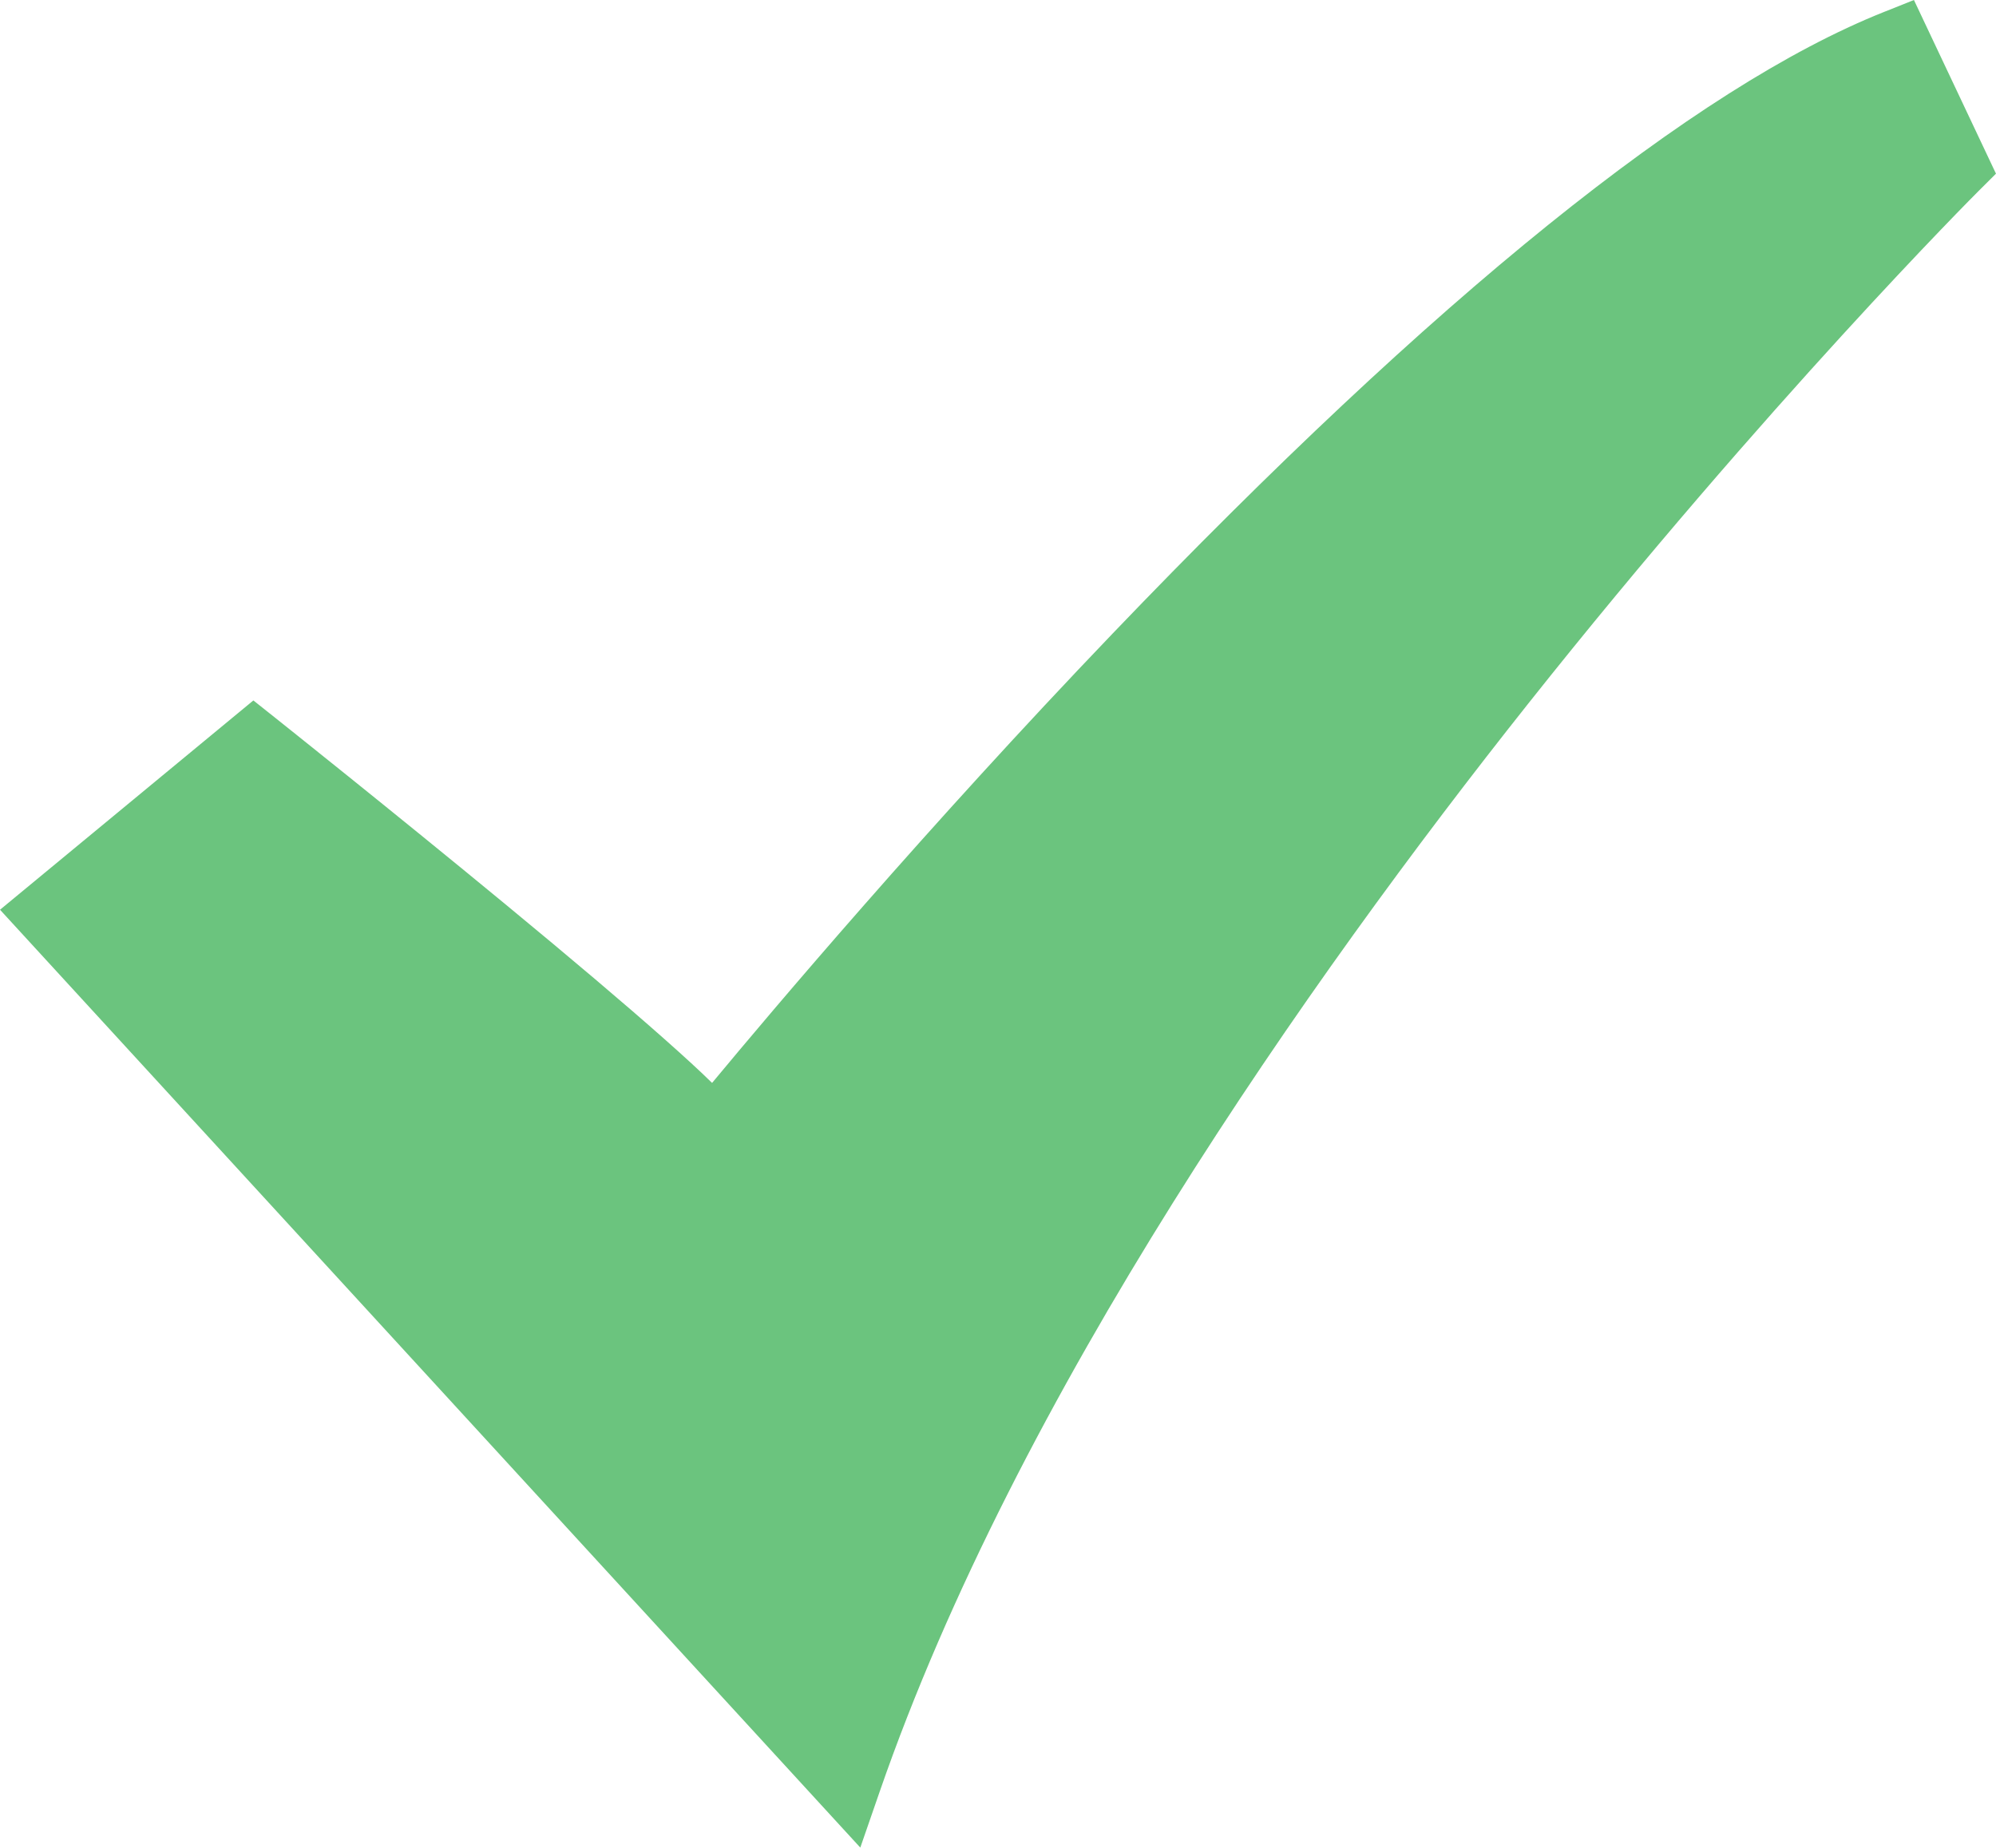
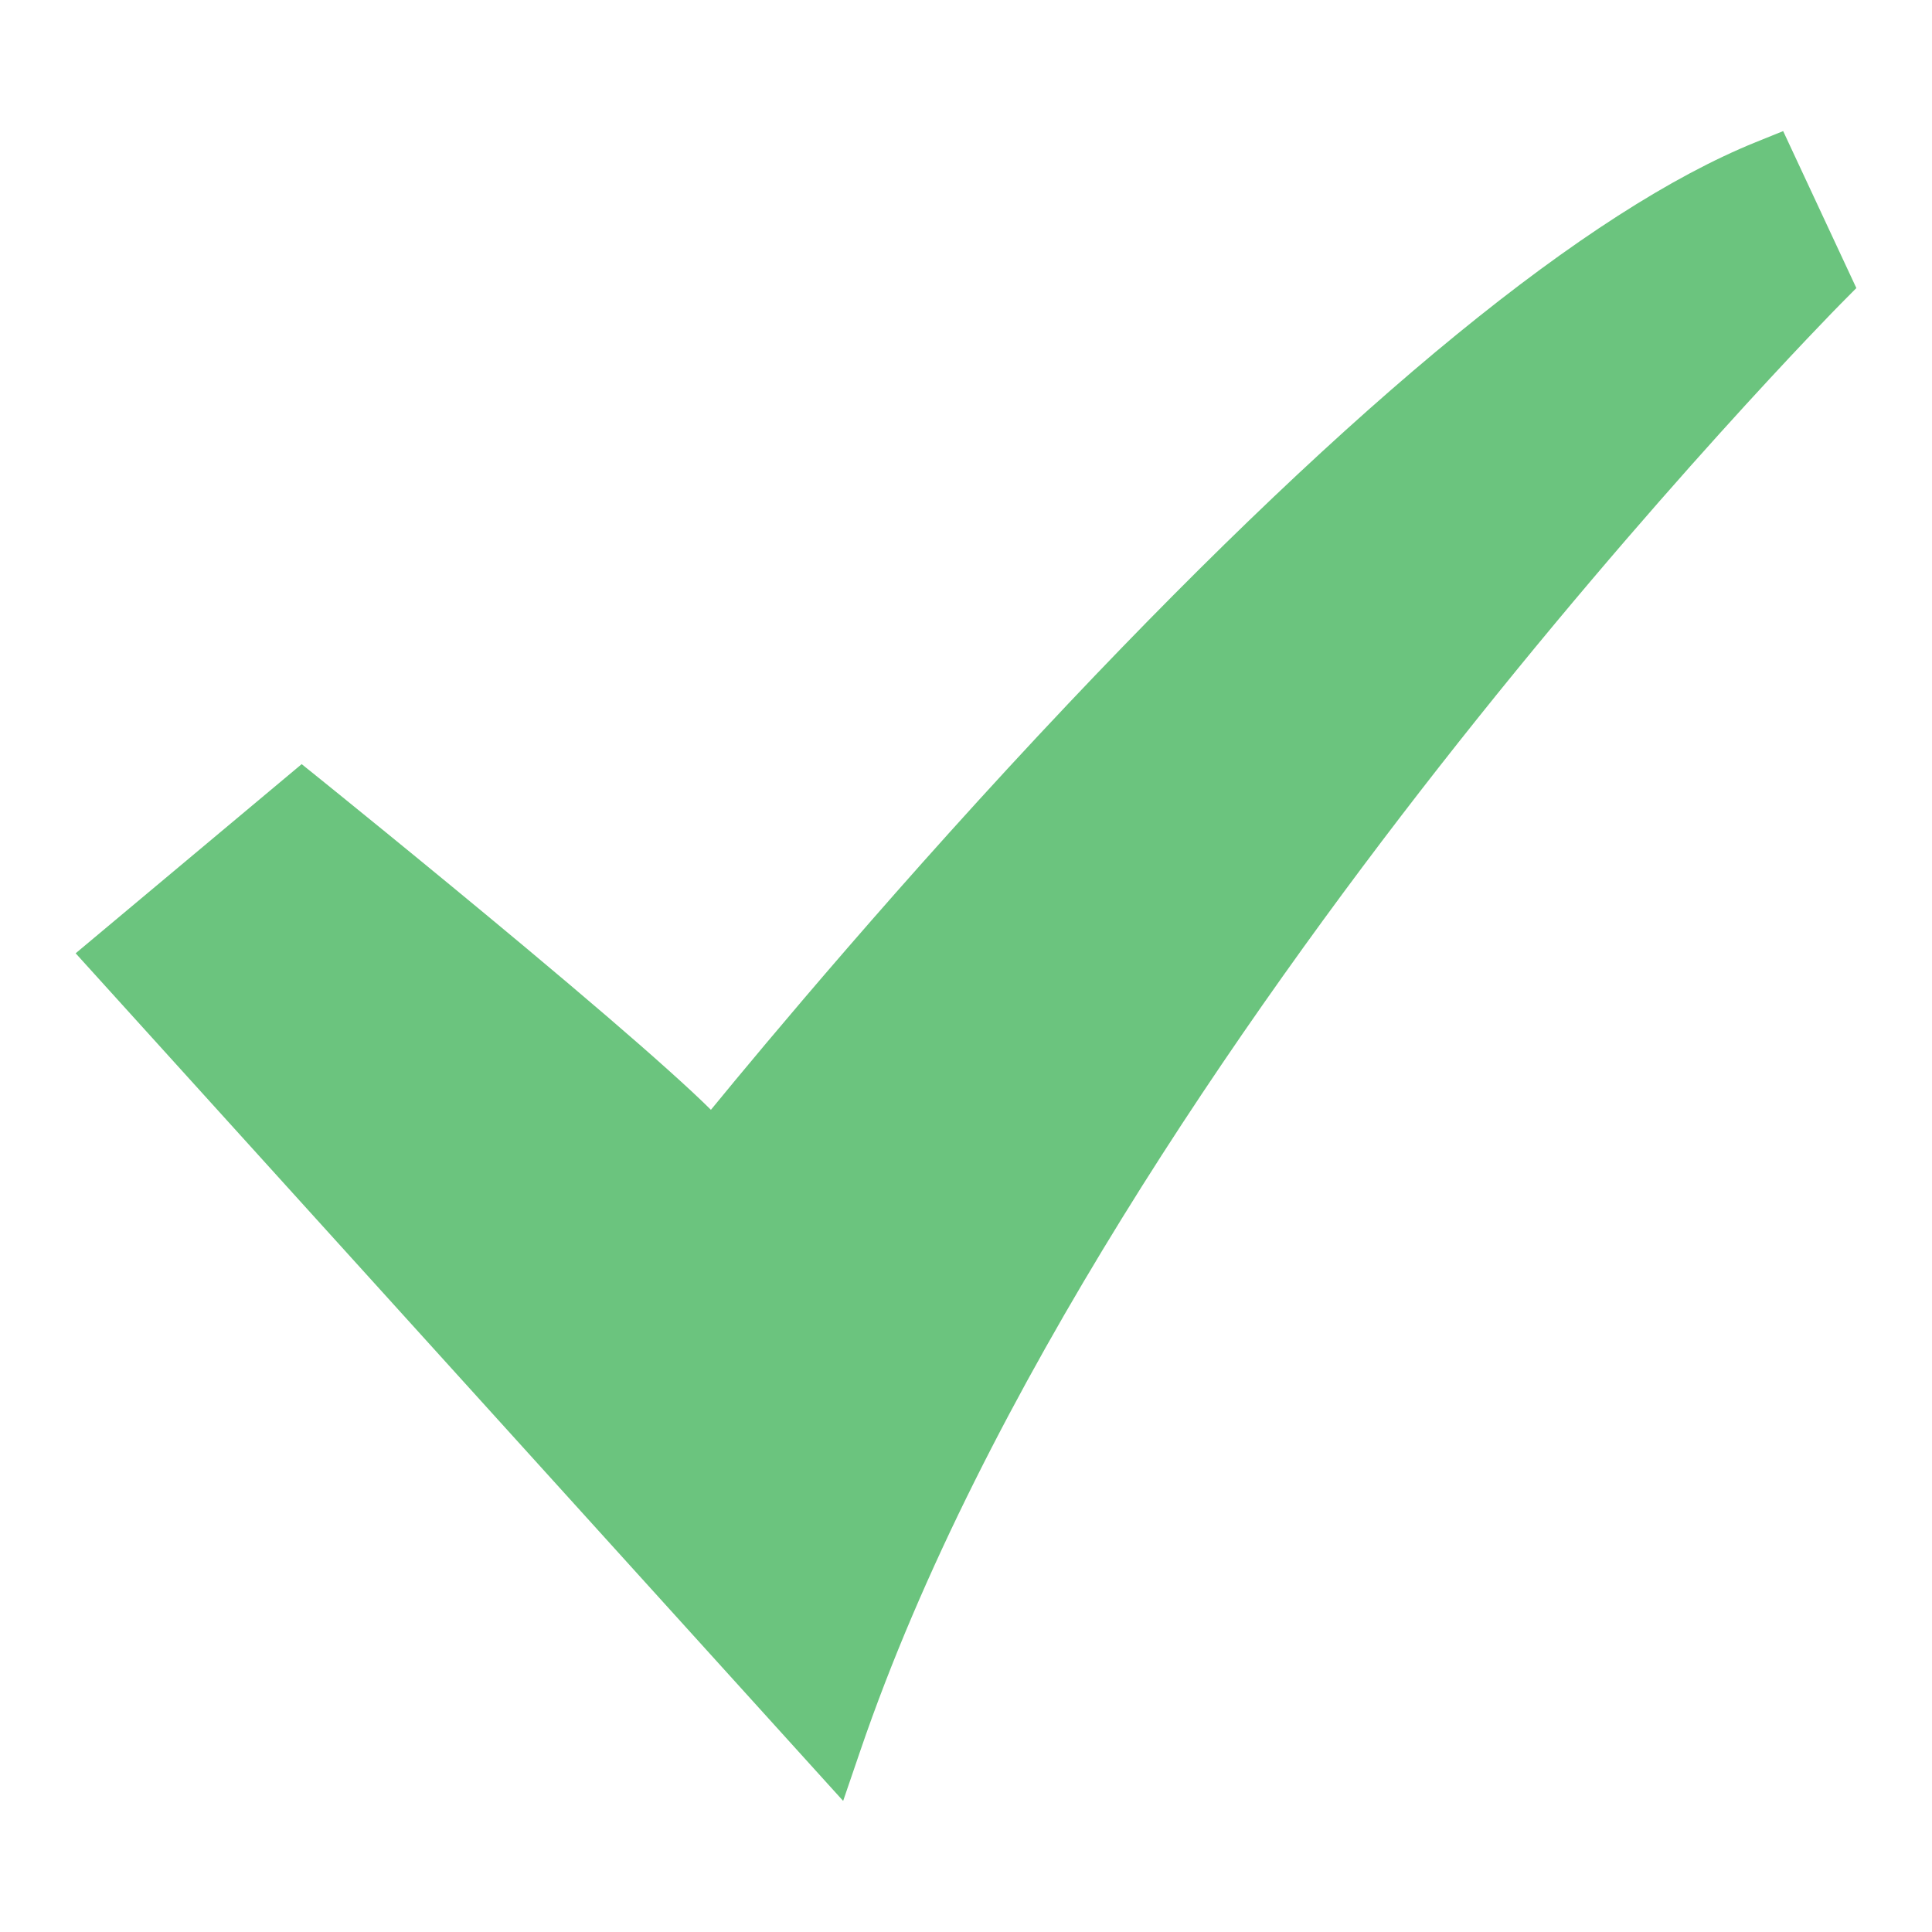
- <svg xmlns="http://www.w3.org/2000/svg" viewBox="0 0 896.96 830.42" width="56.06" height="51.90" class="icon" id="svg1">
-   <path d="M860.09 0 846.3 5.51c-84.78 33.9-201.29 127.86-346.34 279.28-83.52 87.19-152.9 169.31-179.97 201.94-5.28-5.2-12.32-11.66-21.64-19.92-17.22-15.27-41.2-35.59-71.24-60.38-51.04-42.11-102.73-83.23-103.25-83.65l-10.01-7.96L0 408.89 386.6 830.42l8.66-25.01c61.76-178.55 192.55-364.47 291.38-489.02C794.12 180.96 888.14 86.84 889.08 85.91l7.88-7.85z" fill="#3cb155" opacity="0.76" />
+ <svg xmlns="http://www.w3.org/2000/svg" width="24" height="24" class="icon" viewBox="0 0 384 384.009">
+   <path fill="#3cb155" d="m354.42 26.057-5.442 2.202c-33.454 13.549-79.428 51.102-136.664 111.62-32.957 34.848-60.334 67.669-71.016 80.71-2.083-2.078-4.861-4.66-8.539-7.961-6.795-6.103-16.257-14.225-28.11-24.133-20.14-16.83-40.537-33.264-40.743-33.432l-3.95-3.181-44.924 37.597 152.55 168.473 3.418-9.995c24.37-71.362 75.979-145.669 114.977-195.448 42.411-54.128 79.51-91.745 79.882-92.116l3.11-3.138z" opacity=".76" />
</svg>
